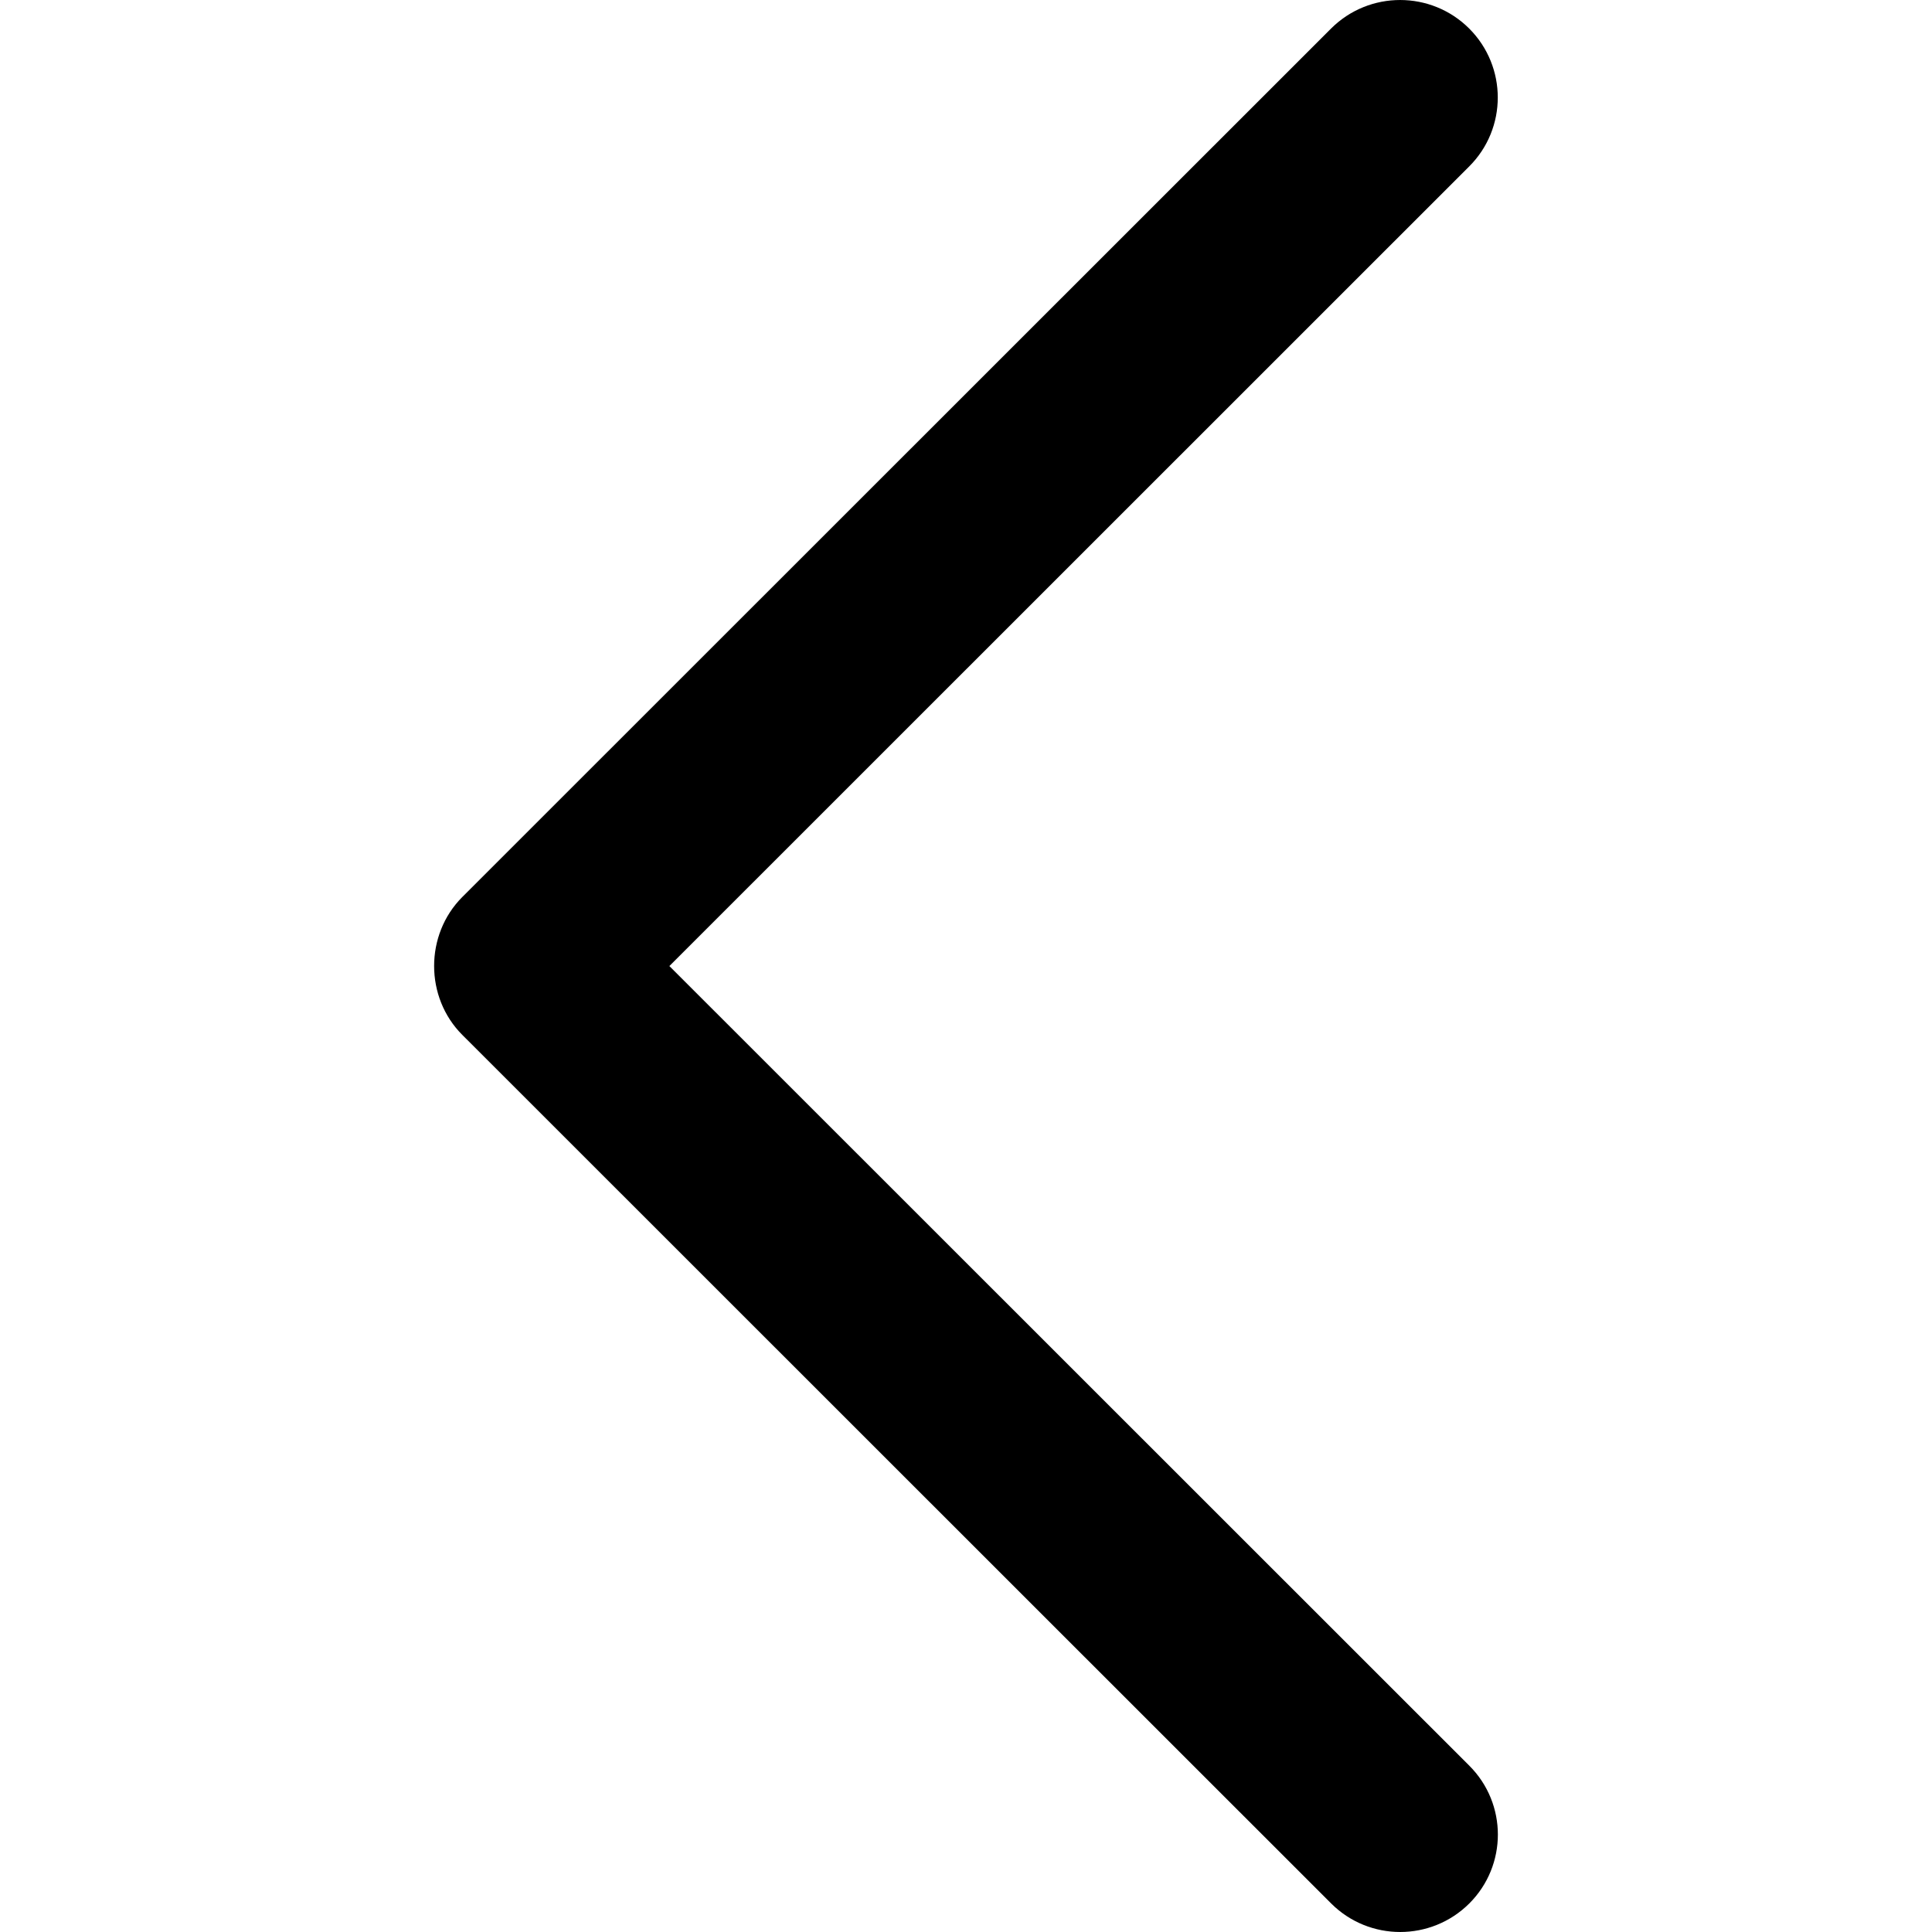
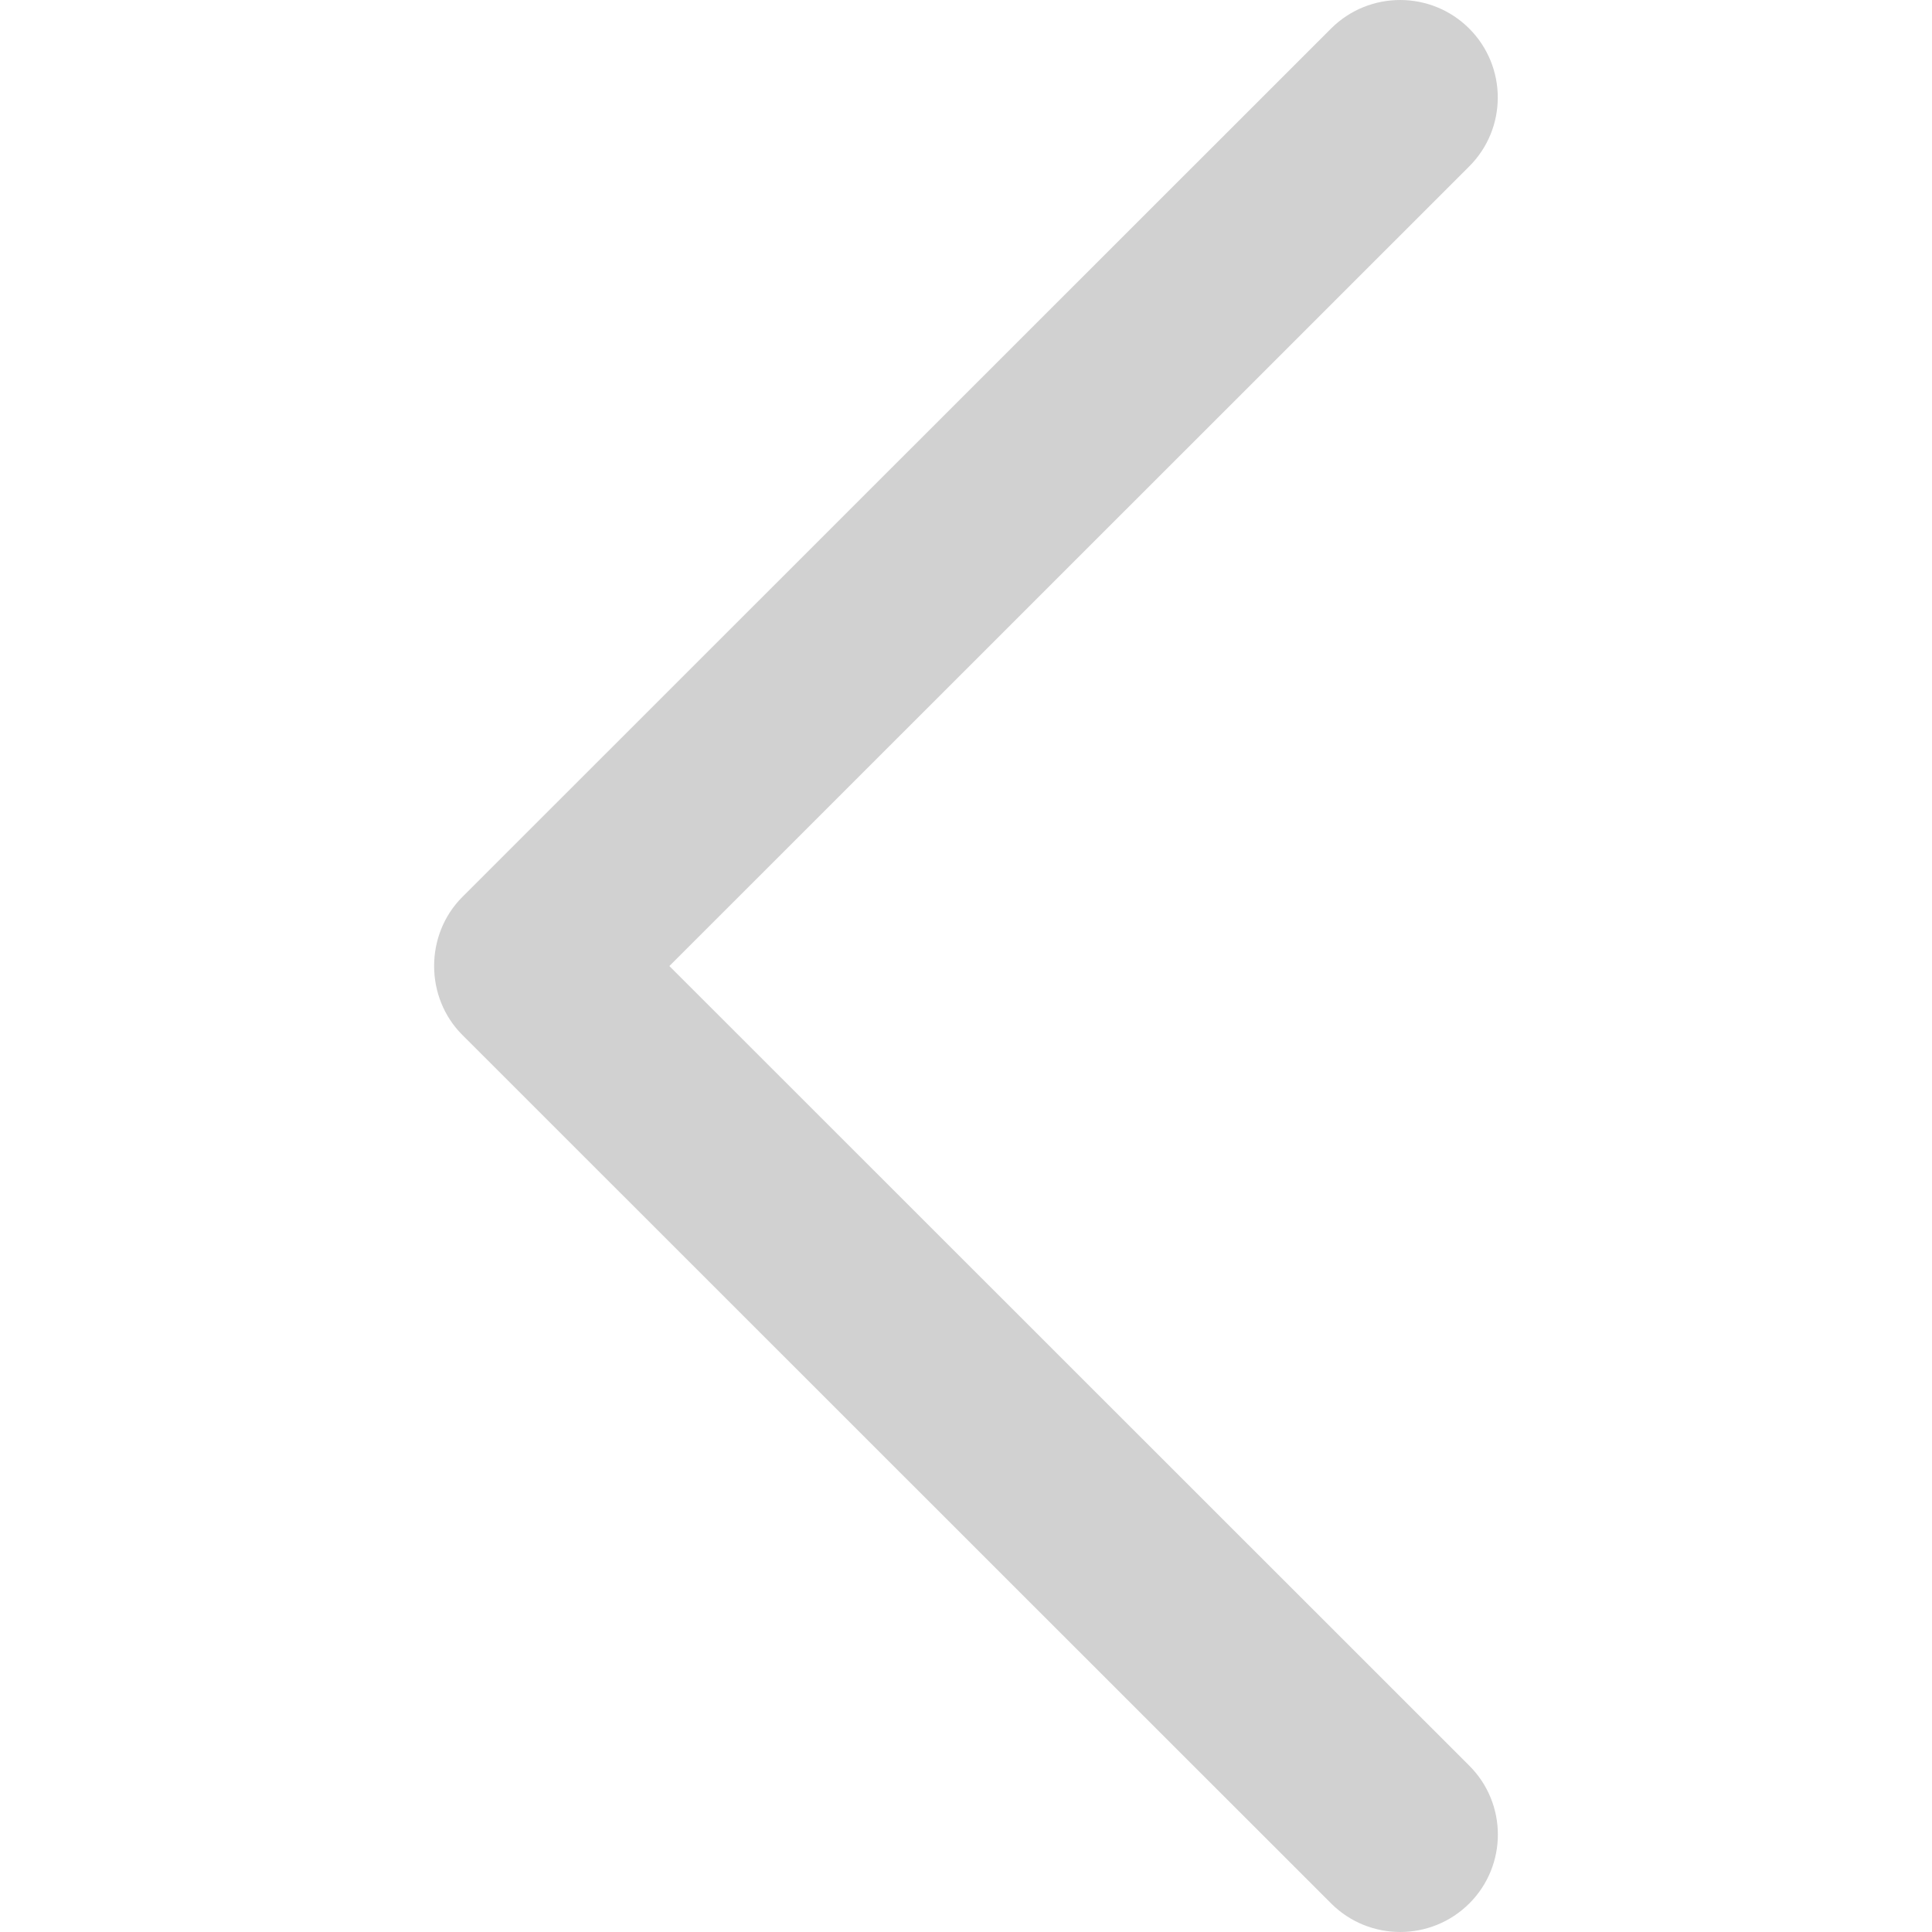
<svg xmlns="http://www.w3.org/2000/svg" version="1.1" id="Capa_1" x="0px" y="0px" viewBox="0 0 240.823 240.823" style="enable-background:new 0 0 240.823 240.823;" xml:space="preserve">
  <g>
-     <path id="Chevron_Right" d="M57.633,129.007L165.93,237.268c4.752,4.74,12.451,4.74,17.215,0c4.752-4.74,4.752-12.439,0-17.179   l-99.707-99.671l99.695-99.671c4.752-4.74,4.752-12.439,0-17.191c-4.752-4.74-12.463-4.74-17.215,0L57.621,111.816   C52.942,116.507,52.942,124.327,57.633,129.007z" />
-     <g>
- 	</g>
-     <g>
- 	</g>
-     <g>
- 	</g>
-     <g>
- 	</g>
-     <g>
- 	</g>
-     <g>
- 	</g>
+     <path style="fill:#d1d1d1;" id="Chevron_Right" d="M57.633,129.007L165.93,237.268c4.752,4.74,12.451,4.74,17.215,0c4.752-4.74,4.752-12.439,0-17.179   l-99.707-99.671l99.695-99.671c4.752-4.74,4.752-12.439,0-17.191c-4.752-4.74-12.463-4.74-17.215,0L57.621,111.816   C52.942,116.507,52.942,124.327,57.633,129.007z" />
  </g>
-   <g>
- </g>
-   <g>
- </g>
-   <g>
- </g>
-   <g>
- </g>
-   <g>
- </g>
-   <g>
- </g>
-   <g>
- </g>
-   <g>
- </g>
-   <g>
- </g>
-   <g>
- </g>
-   <g>
- </g>
-   <g>
- </g>
-   <g>
- </g>
-   <g>
- </g>
-   <g>
- </g>
</svg>
